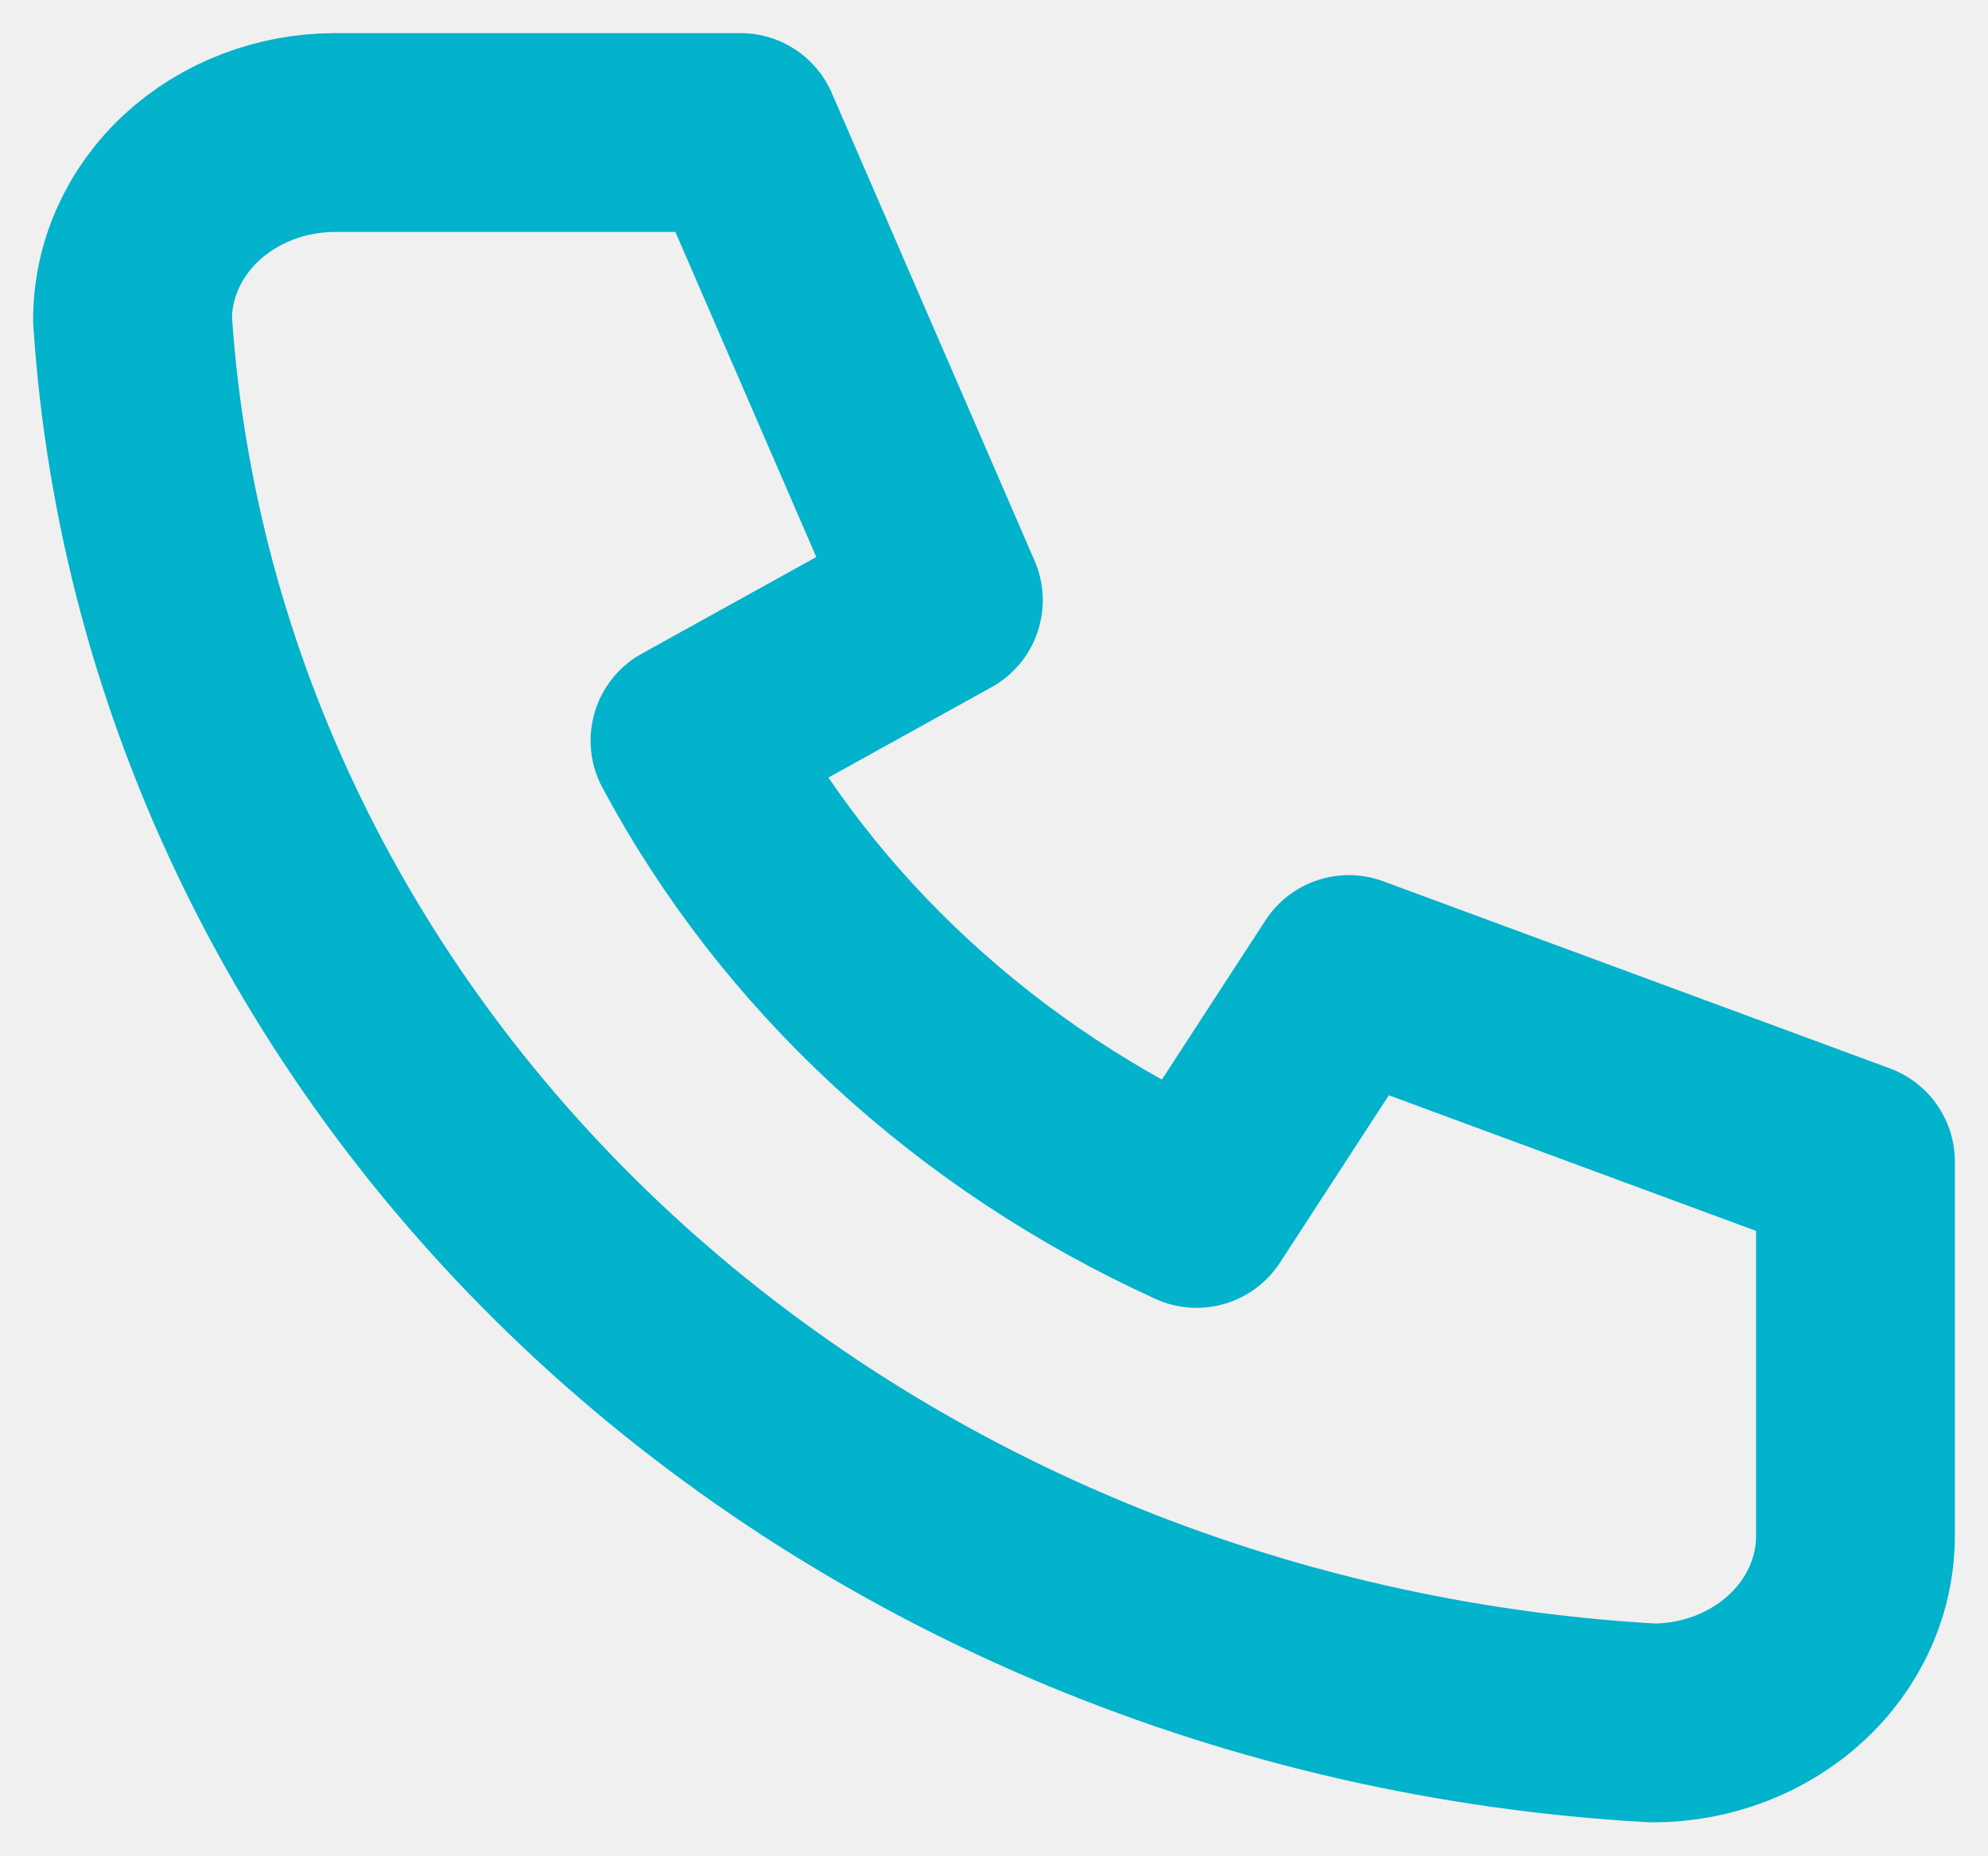
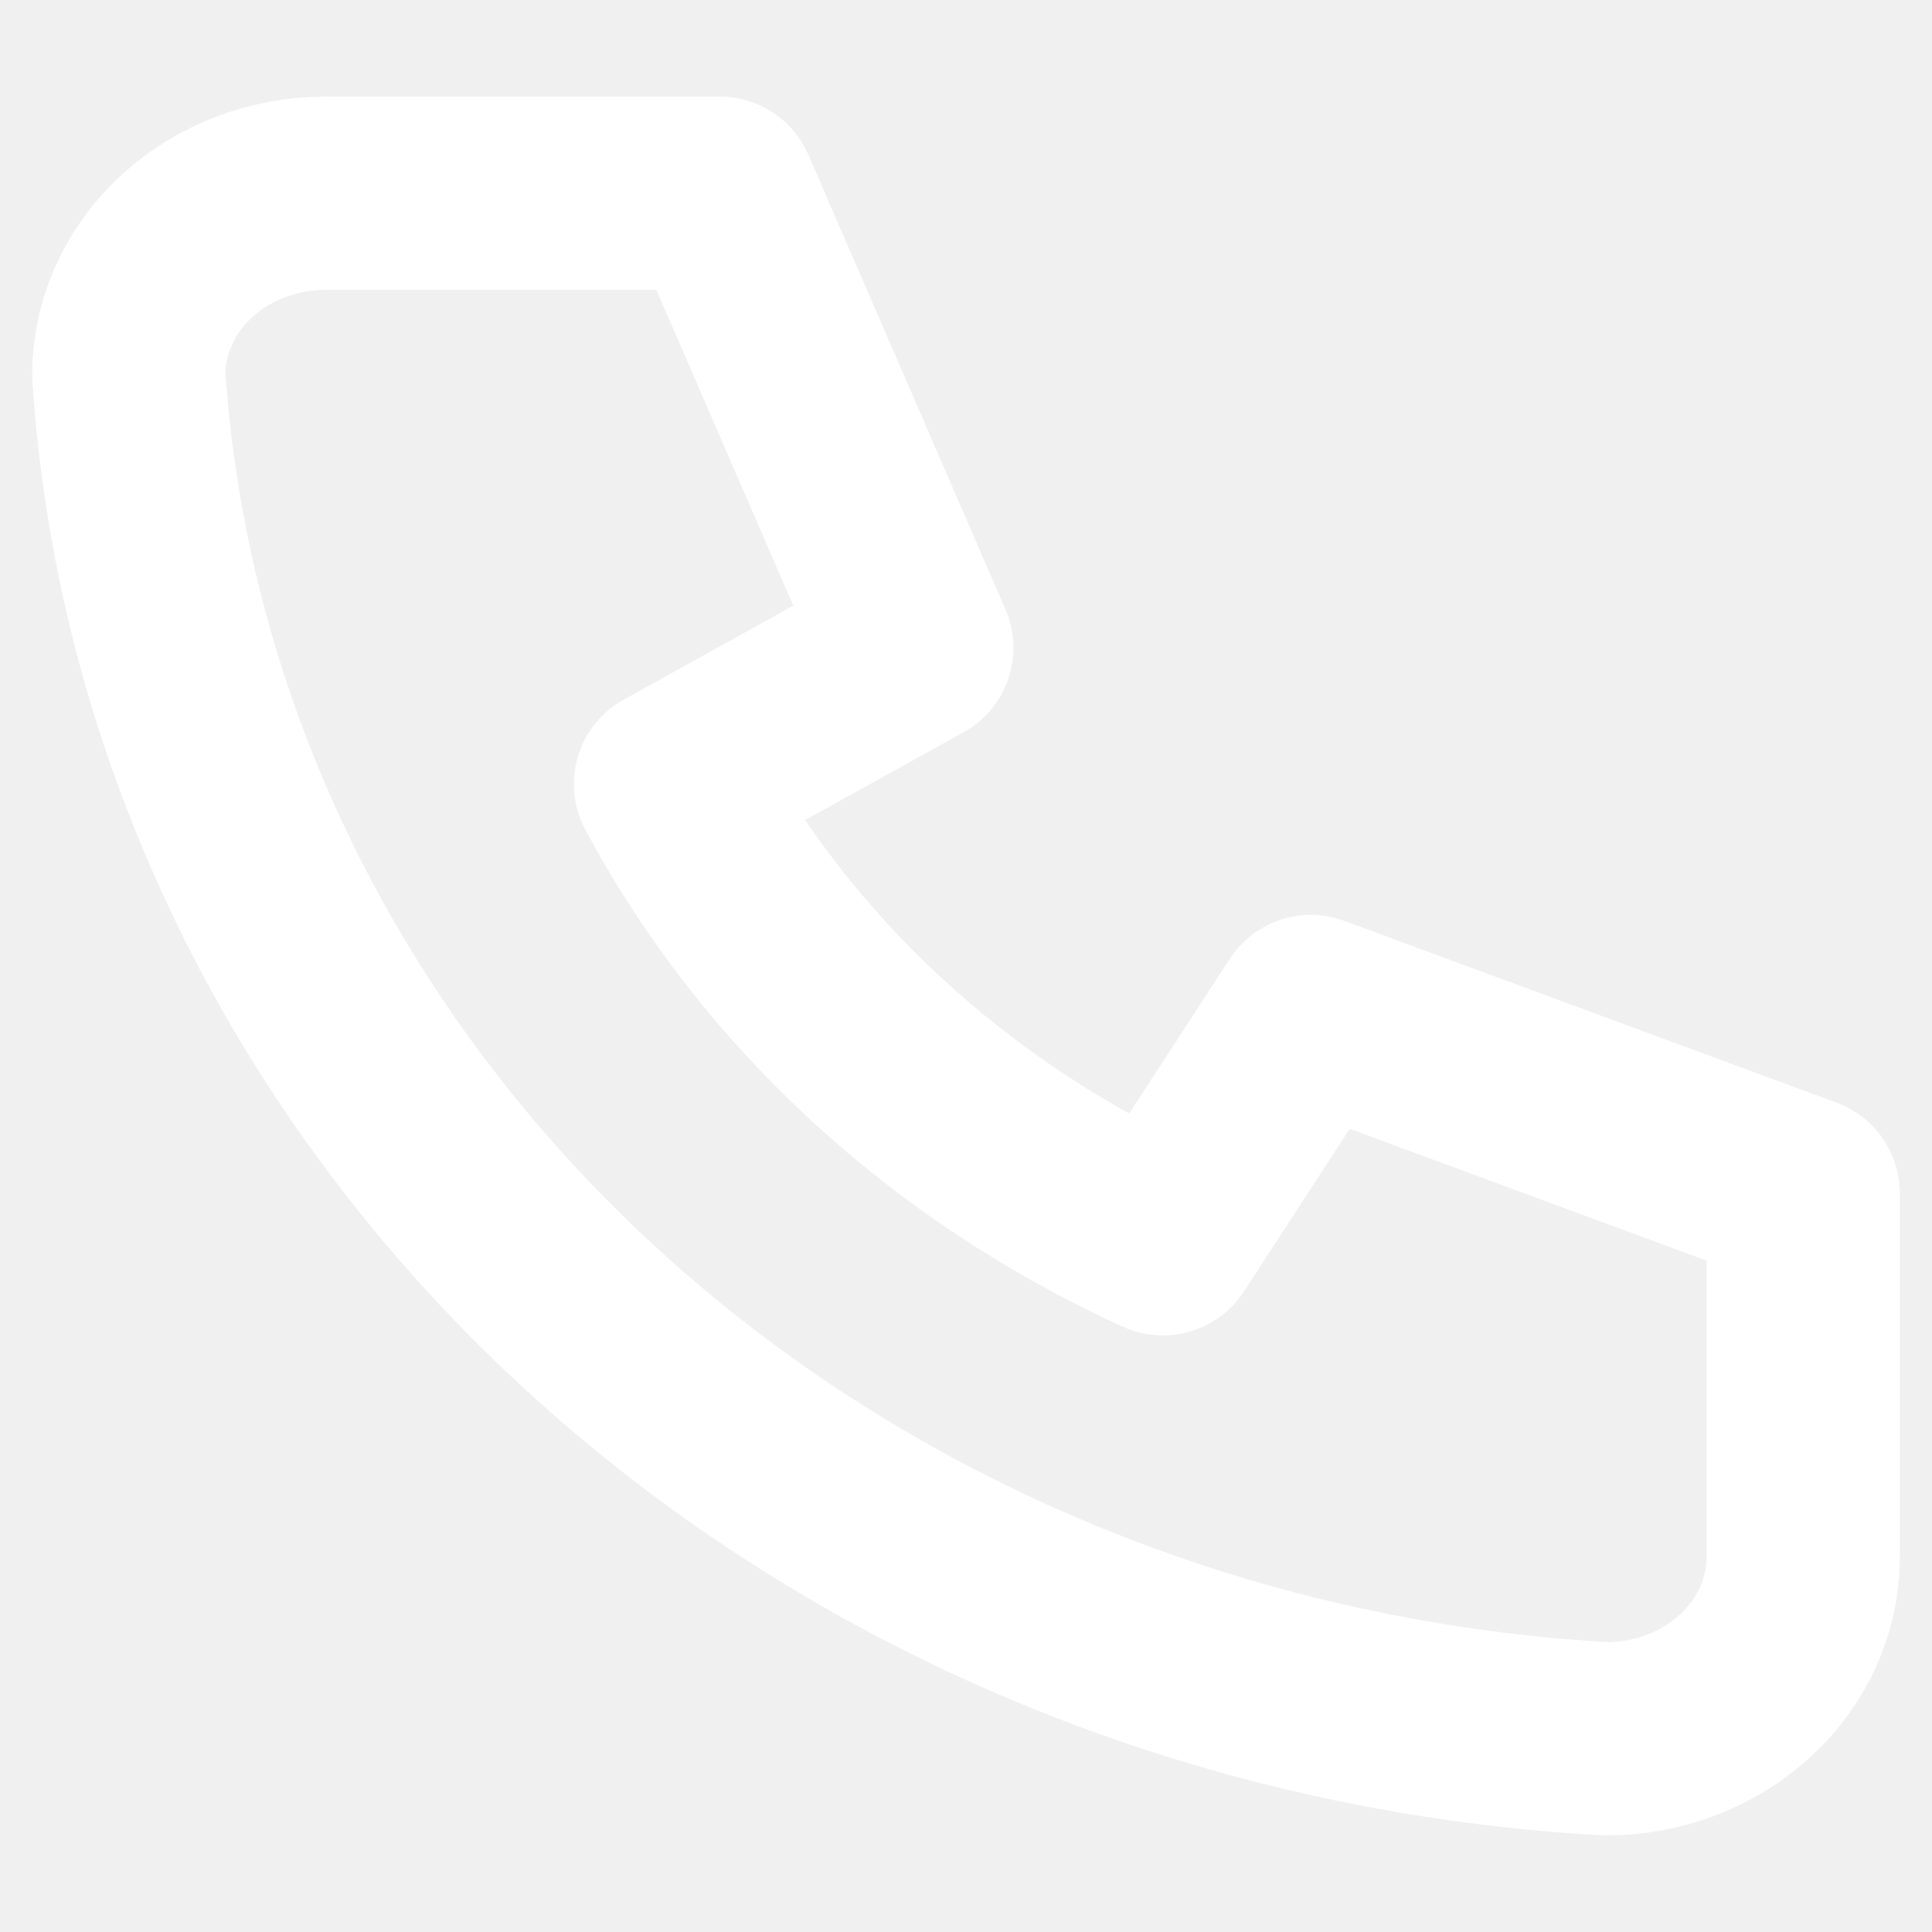
- <svg xmlns="http://www.w3.org/2000/svg" width="15" height="14" viewBox="0 0 15 14" fill="none">
-   <path d="M2.529 1H5.588L7.118 4.529L5.206 5.588C6.025 7.121 7.369 8.362 9.029 9.118L10.177 7.353L14 8.765V11.588C14 11.963 13.839 12.322 13.552 12.586C13.265 12.851 12.876 13 12.471 13C9.488 12.833 6.674 11.663 4.561 9.713C2.448 7.762 1.181 5.165 1 2.412C1 2.037 1.161 1.678 1.448 1.413C1.735 1.149 2.124 1 2.529 1Z" stroke="#03B2CB" stroke-width="1.5" stroke-linecap="round" stroke-linejoin="round" />
+ <svg xmlns="http://www.w3.org/2000/svg" width="10" height="10" viewBox="0 0 15 14" fill="none">
+   <path d="M2.529 1H5.588L7.118 4.529L5.206 5.588C6.025 7.121 7.369 8.362 9.029 9.118L10.177 7.353L14 8.765V11.588C14 11.963 13.839 12.322 13.552 12.586C13.265 12.851 12.876 13 12.471 13C9.488 12.833 6.674 11.663 4.561 9.713C2.448 7.762 1.181 5.165 1 2.412C1 2.037 1.161 1.678 1.448 1.413C1.735 1.149 2.124 1 2.529 1Z" stroke="white" stroke-width="1.5" stroke-linecap="round" stroke-linejoin="round" />
</svg>
